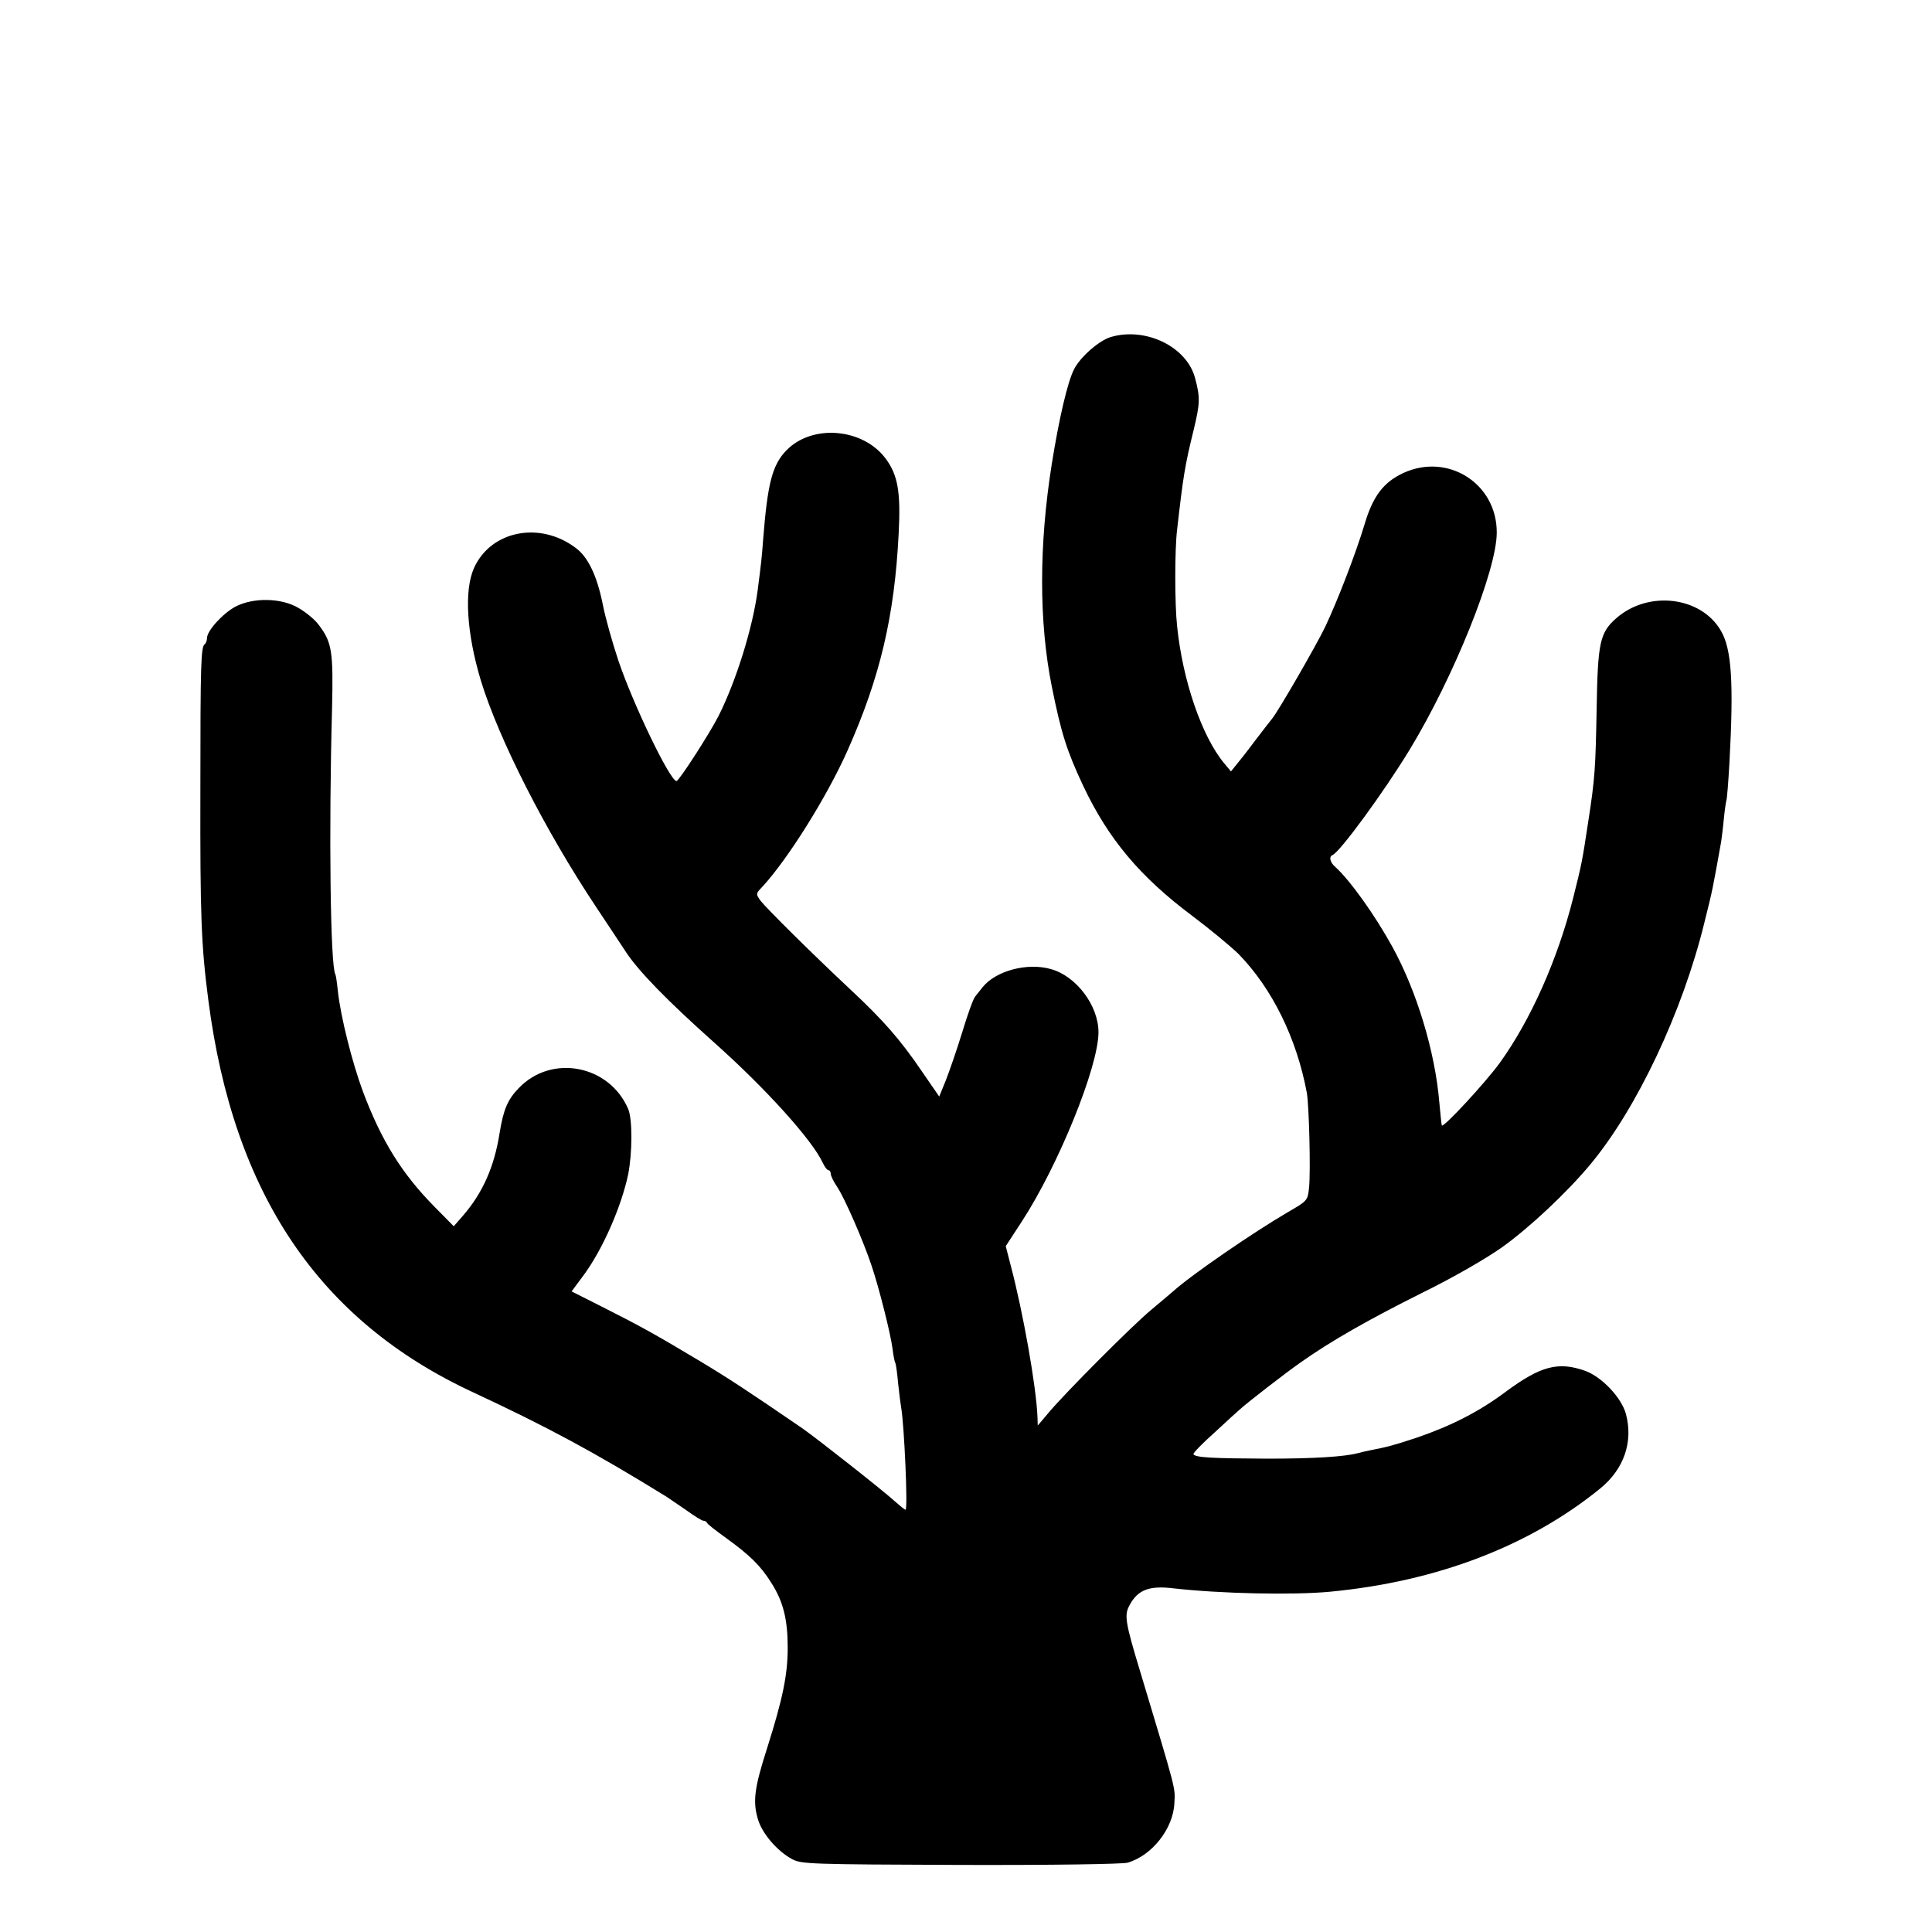
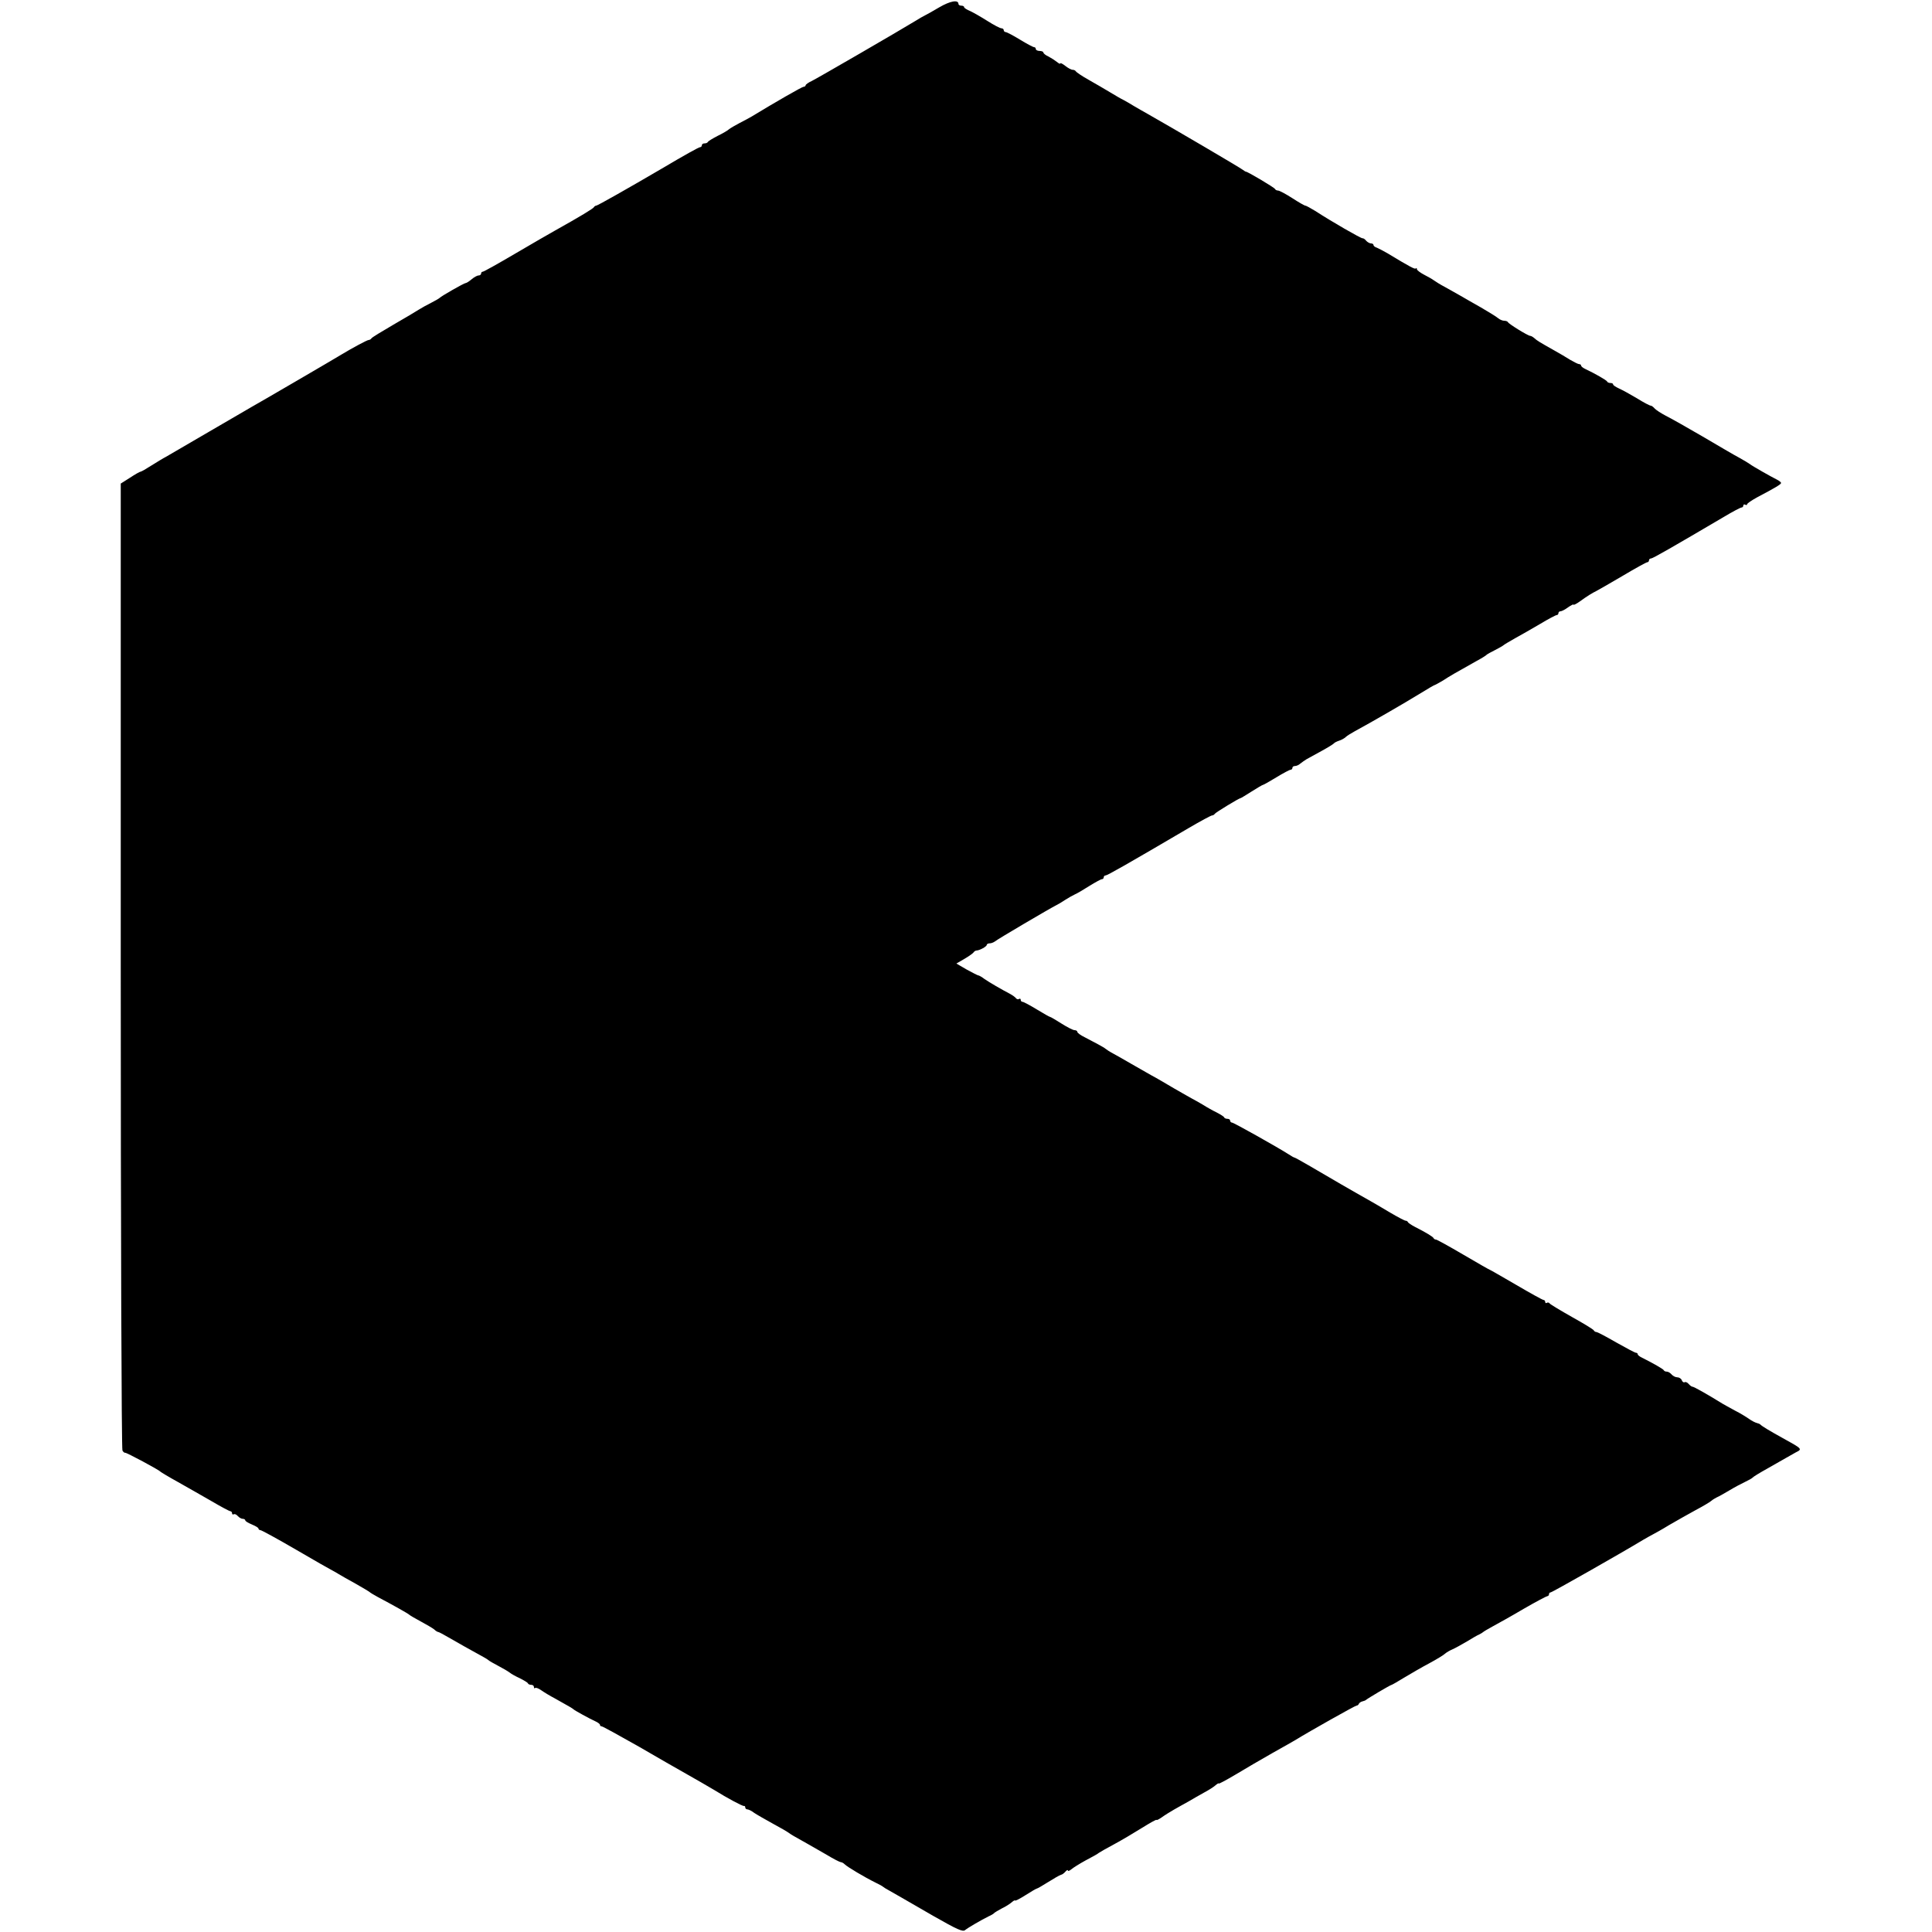
- <svg xmlns="http://www.w3.org/2000/svg" version="1" width="933.333" height="933.333" viewBox="0 0 700 700">
-   <path d="M402.5 122.1c-4.2 1.2-11.2 7.3-13.4 11.8-2.3 4.5-5.4 17.8-8 34.1-4.7 29.4-4.7 57.4 0 80.8 3.4 16.9 5.4 23.2 11.4 36 9.1 19.2 20.5 32.8 39.3 46.9 6.4 4.8 14 11.1 16.9 13.9 12.2 12.5 21.1 30.5 24.8 50.4.8 4.7 1.4 28.3.8 34.3-.5 4.7-.6 4.8-7.7 8.9-12.5 7.3-35.1 22.8-41.7 28.8-.9.8-4.4 3.7-7.7 6.5-6.7 5.5-31.5 30.4-37.4 37.5l-3.8 4.5-.1-3c-.4-10.9-5.2-38-9.7-55l-1.8-7 5.8-8.9c13.2-20.2 27.8-56.1 27.8-68.6 0-9.7-8.1-20.4-17.3-22.9-8.5-2.4-19.9.6-24.7 6.6-.8 1-2 2.5-2.7 3.4-.7.8-2.8 6.7-4.7 13-1.9 6.2-4.6 14-5.9 17.3l-2.4 5.9-6.2-9c-7.8-11.5-14-18.6-26-29.8-14.1-13.2-30.3-29.3-32.5-32.1-1.8-2.5-1.8-2.6.7-5.2 9.2-10 23.3-32.5 30.7-49.1 11.9-26.7 17.1-48.9 18.6-78.7.8-15.2-.3-21.2-4.6-27.1-8.2-11.2-26.7-12.8-36.1-3.1-5.1 5.3-6.8 11.9-8.4 32.3-.5 6.7-.7 8.5-2 18.5-1.8 13.5-7.7 32.5-14.1 45.3-3.3 6.5-14.4 23.7-15.3 23.7-2.4-.2-15.6-27.6-21-43.5-2.2-6.6-4.8-15.8-5.7-20.5-2.1-10.4-5.3-17.1-9.7-20.4-13-9.9-30.9-6.4-37 7.3-3.6 8.2-2.6 23.6 2.5 40.6 6.5 21.3 23.4 54.5 41.7 82 3.7 5.5 8.6 13 11 16.6 4.6 6.9 14.8 17.4 31.6 32.4 19.1 17 35.8 35.6 39.6 43.8.7 1.5 1.6 2.7 2.1 2.7.4 0 .8.6.8 1.3 0 .7 1 2.8 2.3 4.7 2.7 4 9.5 19.6 12.5 28.6 2.6 7.7 6.9 24.6 7.6 30.2.3 2.4.7 4.6 1 5 .2.4.7 3.7 1 7.4.4 3.7.9 7.6 1.1 8.7 1.1 6 2.5 37.1 1.6 37.1-.3 0-1.9-1.3-3.6-2.8-4.6-4.2-28.1-22.7-33.8-26.7-20-13.7-27-18.3-37.7-24.7-15.7-9.4-21.3-12.5-35-19.4l-10.9-5.5 4.6-6.2c6.7-9.2 13.4-24.4 15.9-36.2 1.5-7.6 1.6-20 0-23.7-6.8-15.9-27.7-20-39.6-7.6-4.1 4.2-5.6 7.8-7 16.4-1.9 12.1-6.1 21.6-13.2 29.8l-3.4 3.9-6.8-6.9c-12-12.1-19.4-24.1-26.1-41.9-3.9-10.5-8.1-27.2-9.1-36.5-.3-3-.7-5.7-.9-6-1.8-2.9-2.4-51.8-1.2-96 .5-21.1 0-24.3-4.9-30.7-1.3-1.8-4.6-4.5-7.2-6-6.2-3.7-16.4-3.9-22.9-.5-4.5 2.4-10.3 8.7-10.3 11.4 0 .9-.4 1.9-.8 2.2-1.4.8-1.6 7-1.6 52.6-.1 46.2.3 56.4 2.9 76.5 9.1 70.1 40.1 116.1 96 142 26.6 12.4 43.6 21.5 70 37.8 1 .7 4.3 2.9 7.2 4.9 2.9 2.1 5.6 3.8 6.2 3.8.5 0 1.1.3 1.3.8.1.4 3.2 2.8 6.8 5.4 8.6 6.2 12.6 10.1 16.4 16.2 4.4 6.8 6 13.4 6 23.6 0 9.8-1.8 18.5-7.4 36.2-4.7 14.6-5.3 19.5-3.4 25.9 1.5 5.2 7 11.6 12.4 14.5 3.3 1.8 6.6 1.9 60.8 2.1 33.8.1 58.6-.3 60.7-.8 8.8-2.5 16.6-12.3 17-21.6.3-5.8.9-3.5-12.4-47.7-5.4-17.8-5.8-20.4-3.9-23.9 3-5.7 7.2-7.3 16.1-6.2 16.8 1.9 43.1 2.5 56.7 1.2 38.6-3.7 72.1-16.5 97.8-37.4 8.6-7 12-16.9 9.3-27-1.6-5.9-8.7-13.4-14.7-15.6-9.8-3.5-16.2-1.8-28.9 7.6-9.6 7.2-19.9 12.4-32.2 16.6-8.8 2.9-10.4 3.3-17 4.6-1.6.3-3.5.8-4.3 1-4.9 1.3-15.8 2-33 2-20-.1-25.8-.4-26.6-1.6-.2-.4 3.3-4 7.8-8 4.4-4.1 8.6-7.9 9.2-8.4 2.9-2.6 15.8-12.6 21.6-16.7 11.3-8 24.9-15.7 44.3-25.4 11.2-5.5 22.8-12.2 28.8-16.4 10.1-7.2 23.7-20 32.1-30.1 16.9-20.3 33.4-55.3 41.3-87.5 3.1-12.4 3-12.1 6.1-29.4.2-1.4.7-5.2 1-8.5.3-3.3.8-6.2.9-6.5.2-.3.7-6.4 1.1-13.5 1.6-29.3.8-41.4-3.1-48-7.2-12.4-26.3-14.7-37.9-4.5-5.9 5.2-6.7 8.7-7.1 32.4-.4 21.8-.6 25.6-3.1 41.6-2.1 13.9-2.3 15-5.4 27.3-5.6 22.2-15.3 44.1-26.6 59.8-5 6.9-20.2 23.4-21 22.7-.1-.2-.5-3.9-.9-8.3-1.5-18.3-8.2-40.5-17.1-56.6-6.4-11.6-15.3-24-20.6-28.8-1.9-1.6-2.4-3.7-1-4.3 2.8-1.2 18.7-23 27.9-38.1 16.1-26.5 31.6-65.1 31.6-78.7.1-17.8-17.7-29.1-33.9-21.6-7.1 3.3-11 8.4-14 18.6-3.2 10.6-9.6 27.2-14.2 37-3.2 6.7-17 30.6-19.3 33.4-.5.6-3.3 4.2-6.2 8-2.8 3.8-6 7.8-7 9l-1.7 2.1-2.5-3c-8.1-9.8-15-30-17-49.5-.9-8-.9-28.1 0-35.2 2.2-19.3 2.8-23.1 6-36.1 2.3-9.6 2.4-11.6.5-18.7-3-11.4-17.9-18.6-30.5-14.9z" />
+ <svg xmlns="http://www.w3.org/2000/svg" version="1.0" width="1024pt" height="1024pt" viewBox="0 0 1024 1024" preserveAspectRatio="xMidYMid meet">
+   <g transform="translate(0,1024) scale(0.1,-0.1)" fill="#000000" stroke="none">
+     <path d="M4978 10201 c-35 -21 -70 -40 -78 -44 -8 -4 -28 -15 -45 -26 -90 -55 -525 -307 -552 -320 -18 -8 -33 -19 -33 -23 0 -4 -5 -8 -11 -8 -8 0 -149 -81 -274 -157 -11 -7 -40 -22 -65 -35 -25 -13 -50 -28 -56 -33 -6 -6 -33 -22 -60 -35 -27 -14 -50 -28 -52 -32 -2 -5 -10 -8 -18 -8 -8 0 -14 -4 -14 -10 0 -5 -4 -10 -9 -10 -7 0 -81 -41 -204 -114 -176 -103 -340 -196 -347 -196 -4 0 -10 -4 -12 -8 -3 -7 -72 -49 -208 -125 -25 -14 -119 -68 -209 -121 -90 -53 -167 -96 -172 -96 -5 0 -9 -4 -9 -10 0 -5 -6 -10 -13 -10 -8 0 -24 -9 -37 -20 -13 -11 -27 -20 -31 -20 -9 0 -131 -70 -139 -79 -3 -3 -23 -15 -45 -26 -22 -11 -51 -27 -65 -36 -14 -9 -74 -45 -135 -80 -60 -35 -113 -67 -116 -72 -3 -5 -10 -9 -15 -9 -8 0 -86 -42 -144 -77 -27 -17 -454 -266 -475 -277 -11 -6 -112 -65 -225 -131 -113 -66 -216 -126 -230 -134 -14 -7 -48 -28 -77 -46 -28 -18 -54 -33 -58 -33 -4 0 -29 -14 -56 -32 l-49 -31 0 -2556 c0 -1406 4 -2562 9 -2569 4 -8 11 -13 15 -12 7 1 178 -90 186 -100 3 -3 46 -29 95 -56 50 -28 130 -74 179 -102 49 -29 93 -52 97 -52 5 0 9 -5 9 -11 0 -5 4 -8 9 -5 5 3 14 -1 21 -9 7 -8 19 -15 26 -15 8 0 14 -4 14 -8 0 -5 16 -14 35 -22 19 -8 35 -17 35 -22 0 -4 5 -8 10 -8 6 0 90 -46 188 -103 97 -57 184 -106 192 -110 8 -4 24 -13 35 -20 11 -7 52 -30 90 -51 39 -22 72 -42 75 -45 3 -3 23 -15 45 -27 72 -38 160 -87 165 -93 3 -3 30 -19 60 -35 30 -16 62 -35 71 -42 8 -8 18 -14 22 -14 3 0 28 -13 55 -29 43 -25 121 -69 187 -105 11 -6 22 -13 25 -16 3 -3 25 -16 50 -29 25 -13 52 -29 60 -35 8 -7 33 -21 55 -31 22 -11 42 -23 43 -27 2 -5 10 -8 18 -8 8 0 14 -5 14 -12 0 -6 3 -8 6 -5 4 4 19 -2 33 -12 14 -10 47 -30 72 -43 77 -43 94 -53 99 -58 6 -6 84 -49 117 -64 13 -6 23 -14 23 -18 0 -5 4 -8 9 -8 5 0 94 -49 198 -108 103 -60 208 -120 233 -134 50 -28 147 -84 170 -98 59 -37 146 -84 153 -82 4 1 7 -2 7 -8 0 -5 5 -10 11 -10 6 0 23 -8 37 -19 15 -10 59 -35 97 -56 39 -21 77 -43 85 -49 15 -11 24 -16 99 -58 20 -11 66 -38 103 -59 36 -22 70 -39 75 -39 5 0 14 -5 21 -12 13 -13 105 -68 162 -96 19 -9 37 -19 40 -22 3 -3 16 -11 29 -18 37 -21 74 -42 238 -137 128 -73 156 -85 168 -75 16 13 83 52 125 73 14 6 27 14 30 18 3 3 21 14 40 24 19 9 43 24 53 33 9 8 17 12 17 9 0 -4 25 9 55 28 30 19 57 35 60 35 3 0 31 16 61 35 30 19 60 36 67 38 7 1 17 9 24 17 7 8 13 11 13 6 0 -5 8 -2 18 6 9 8 44 30 77 48 33 17 65 35 70 40 6 4 42 25 80 45 39 21 105 60 148 87 42 26 77 46 77 42 0 -3 12 3 28 14 15 11 44 29 65 41 20 11 54 31 75 42 20 12 57 33 82 47 25 13 53 31 63 40 9 8 17 12 17 9 0 -3 39 18 88 47 48 29 137 81 197 115 61 34 117 66 125 71 66 41 313 180 320 180 5 0 10 4 12 9 2 5 10 11 18 13 8 2 17 5 20 8 7 7 130 80 136 80 2 0 32 17 66 38 35 21 95 56 133 76 39 21 77 44 85 52 8 7 26 17 40 23 14 6 48 25 75 41 28 17 57 34 65 37 8 4 17 9 20 12 3 3 26 17 52 31 26 14 100 55 164 93 64 37 121 67 125 67 5 0 9 5 9 10 0 6 4 10 9 10 7 0 372 207 491 279 19 11 42 24 50 28 8 4 48 26 87 50 40 23 103 59 140 79 38 20 75 42 83 49 8 7 22 15 30 19 8 3 38 20 65 36 28 17 66 37 85 46 19 9 37 19 40 23 3 4 37 25 75 46 39 22 84 48 100 57 17 10 40 23 53 30 36 18 36 18 -73 78 -65 36 -107 61 -115 70 -3 3 -11 6 -19 8 -8 2 -26 11 -40 21 -14 10 -48 31 -76 45 -27 15 -57 31 -65 36 -84 52 -152 90 -159 90 -5 0 -14 7 -21 15 -7 8 -16 12 -21 9 -5 -3 -12 2 -15 10 -3 9 -14 16 -24 16 -10 0 -23 7 -30 15 -7 8 -18 15 -25 15 -8 0 -15 3 -17 8 -3 6 -55 36 -115 66 -13 6 -23 14 -23 19 0 4 -4 7 -9 7 -5 0 -52 25 -105 55 -52 30 -99 55 -105 55 -5 0 -11 4 -13 8 -1 5 -54 37 -115 71 -62 35 -115 67 -119 72 -3 5 -10 7 -15 4 -5 -4 -9 -1 -9 4 0 6 -4 11 -9 11 -5 0 -70 36 -145 80 -76 44 -138 80 -140 80 -2 0 -65 36 -140 80 -75 44 -140 80 -145 80 -5 0 -11 3 -13 8 -3 7 -39 29 -98 59 -19 10 -36 21 -38 26 -2 4 -7 7 -12 7 -5 0 -41 19 -82 43 -40 24 -93 55 -118 69 -56 31 -222 127 -315 182 -38 22 -72 41 -75 41 -3 0 -16 8 -30 17 -65 41 -291 168 -300 168 -5 0 -10 5 -10 10 0 6 -6 10 -14 10 -8 0 -16 3 -18 8 -1 4 -19 15 -38 25 -19 9 -53 28 -75 42 -22 13 -47 27 -55 31 -8 4 -51 29 -95 54 -44 26 -100 59 -125 72 -25 14 -72 41 -105 60 -33 19 -76 44 -95 54 -19 10 -37 22 -40 25 -3 3 -21 14 -40 24 -19 10 -52 27 -72 38 -21 10 -38 23 -38 28 0 5 -7 9 -15 9 -8 0 -39 16 -69 35 -30 19 -57 35 -60 35 -3 0 -35 18 -71 40 -36 22 -70 40 -75 40 -6 0 -10 5 -10 11 0 5 -4 8 -9 4 -5 -3 -12 -1 -16 4 -3 5 -18 16 -33 24 -46 24 -106 59 -134 78 -14 11 -29 19 -32 19 -4 0 -31 14 -62 31 l-55 32 43 25 c24 14 46 30 49 35 3 5 10 9 15 9 17 1 54 21 54 30 0 4 7 8 15 8 9 0 21 5 28 10 12 11 298 179 327 193 8 4 29 16 45 27 17 11 40 24 53 30 12 5 47 26 77 45 31 19 60 35 65 35 6 0 10 5 10 10 0 6 5 10 10 10 9 0 113 59 440 251 63 37 119 67 124 67 5 0 12 4 15 9 6 8 129 83 137 83 2 0 28 16 58 35 30 19 57 35 60 35 3 0 35 18 71 40 36 22 70 40 75 40 6 0 10 5 10 10 0 6 6 10 14 10 8 0 21 6 28 13 8 6 23 17 33 23 11 6 47 26 80 44 33 18 62 36 65 40 3 4 15 10 27 14 13 4 29 13 35 19 7 7 30 21 50 32 87 47 263 149 338 195 45 28 83 50 86 50 2 0 21 11 42 23 35 23 66 41 177 103 28 15 52 30 55 34 3 3 23 14 45 25 22 11 42 23 45 26 3 3 30 19 60 36 30 16 90 51 133 76 43 26 83 47 88 47 5 0 9 5 9 10 0 6 5 10 11 10 6 0 24 9 40 21 16 11 29 18 29 14 0 -3 15 4 33 17 40 29 68 46 87 55 8 4 71 40 139 80 67 40 127 73 132 73 5 0 9 5 9 10 0 6 5 10 11 10 9 0 110 58 387 221 45 27 87 49 92 49 6 0 10 5 10 11 0 5 5 7 10 4 6 -3 10 -2 10 2 0 5 24 21 53 37 95 50 127 69 127 76 0 4 -10 12 -22 18 -32 16 -131 72 -143 82 -5 4 -30 19 -55 33 -25 13 -112 64 -195 113 -82 48 -171 98 -197 111 -25 13 -52 31 -58 38 -7 8 -16 15 -21 15 -5 0 -38 17 -73 39 -35 21 -77 44 -95 52 -17 8 -31 17 -31 21 0 5 -6 8 -14 8 -8 0 -16 3 -18 8 -3 7 -66 43 -115 66 -13 6 -23 14 -23 19 0 4 -5 7 -10 7 -6 0 -27 11 -48 23 -20 13 -58 35 -83 49 -80 45 -93 53 -107 66 -7 6 -17 12 -22 12 -11 0 -114 63 -118 73 -2 4 -11 7 -20 7 -8 0 -23 6 -31 13 -9 8 -50 33 -91 57 -41 23 -91 52 -110 63 -19 11 -55 31 -80 45 -25 13 -52 30 -60 36 -8 6 -32 20 -52 30 -21 11 -38 24 -38 29 0 6 -3 8 -6 4 -5 -5 -30 8 -149 80 -22 13 -48 26 -57 30 -10 3 -18 9 -18 14 0 5 -6 9 -14 9 -7 0 -19 7 -26 15 -6 8 -15 13 -18 12 -7 -2 -165 89 -251 145 -25 15 -48 28 -52 28 -5 0 -36 18 -70 40 -34 22 -68 40 -75 40 -7 0 -14 4 -16 8 -3 8 -145 92 -154 92 -3 0 -10 5 -17 10 -10 9 -373 222 -502 295 -22 12 -56 32 -75 43 -19 12 -44 26 -55 32 -11 5 -42 23 -70 40 -27 16 -79 47 -115 67 -36 20 -66 41 -68 45 -2 4 -9 8 -16 8 -8 0 -25 9 -40 21 -14 11 -26 17 -26 13 0 -4 -8 -1 -17 7 -10 8 -30 21 -45 29 -16 7 -28 17 -28 22 0 4 -9 8 -20 8 -11 0 -20 5 -20 10 0 6 -4 10 -9 10 -5 0 -39 18 -75 40 -36 22 -70 40 -76 40 -5 0 -10 5 -10 10 0 6 -6 10 -12 10 -7 0 -40 17 -73 38 -33 21 -75 45 -92 53 -18 7 -33 17 -33 21 0 5 -7 8 -15 8 -8 0 -15 4 -15 9 0 24 -44 16 -102 -18z" />
+   </g>
</svg>
